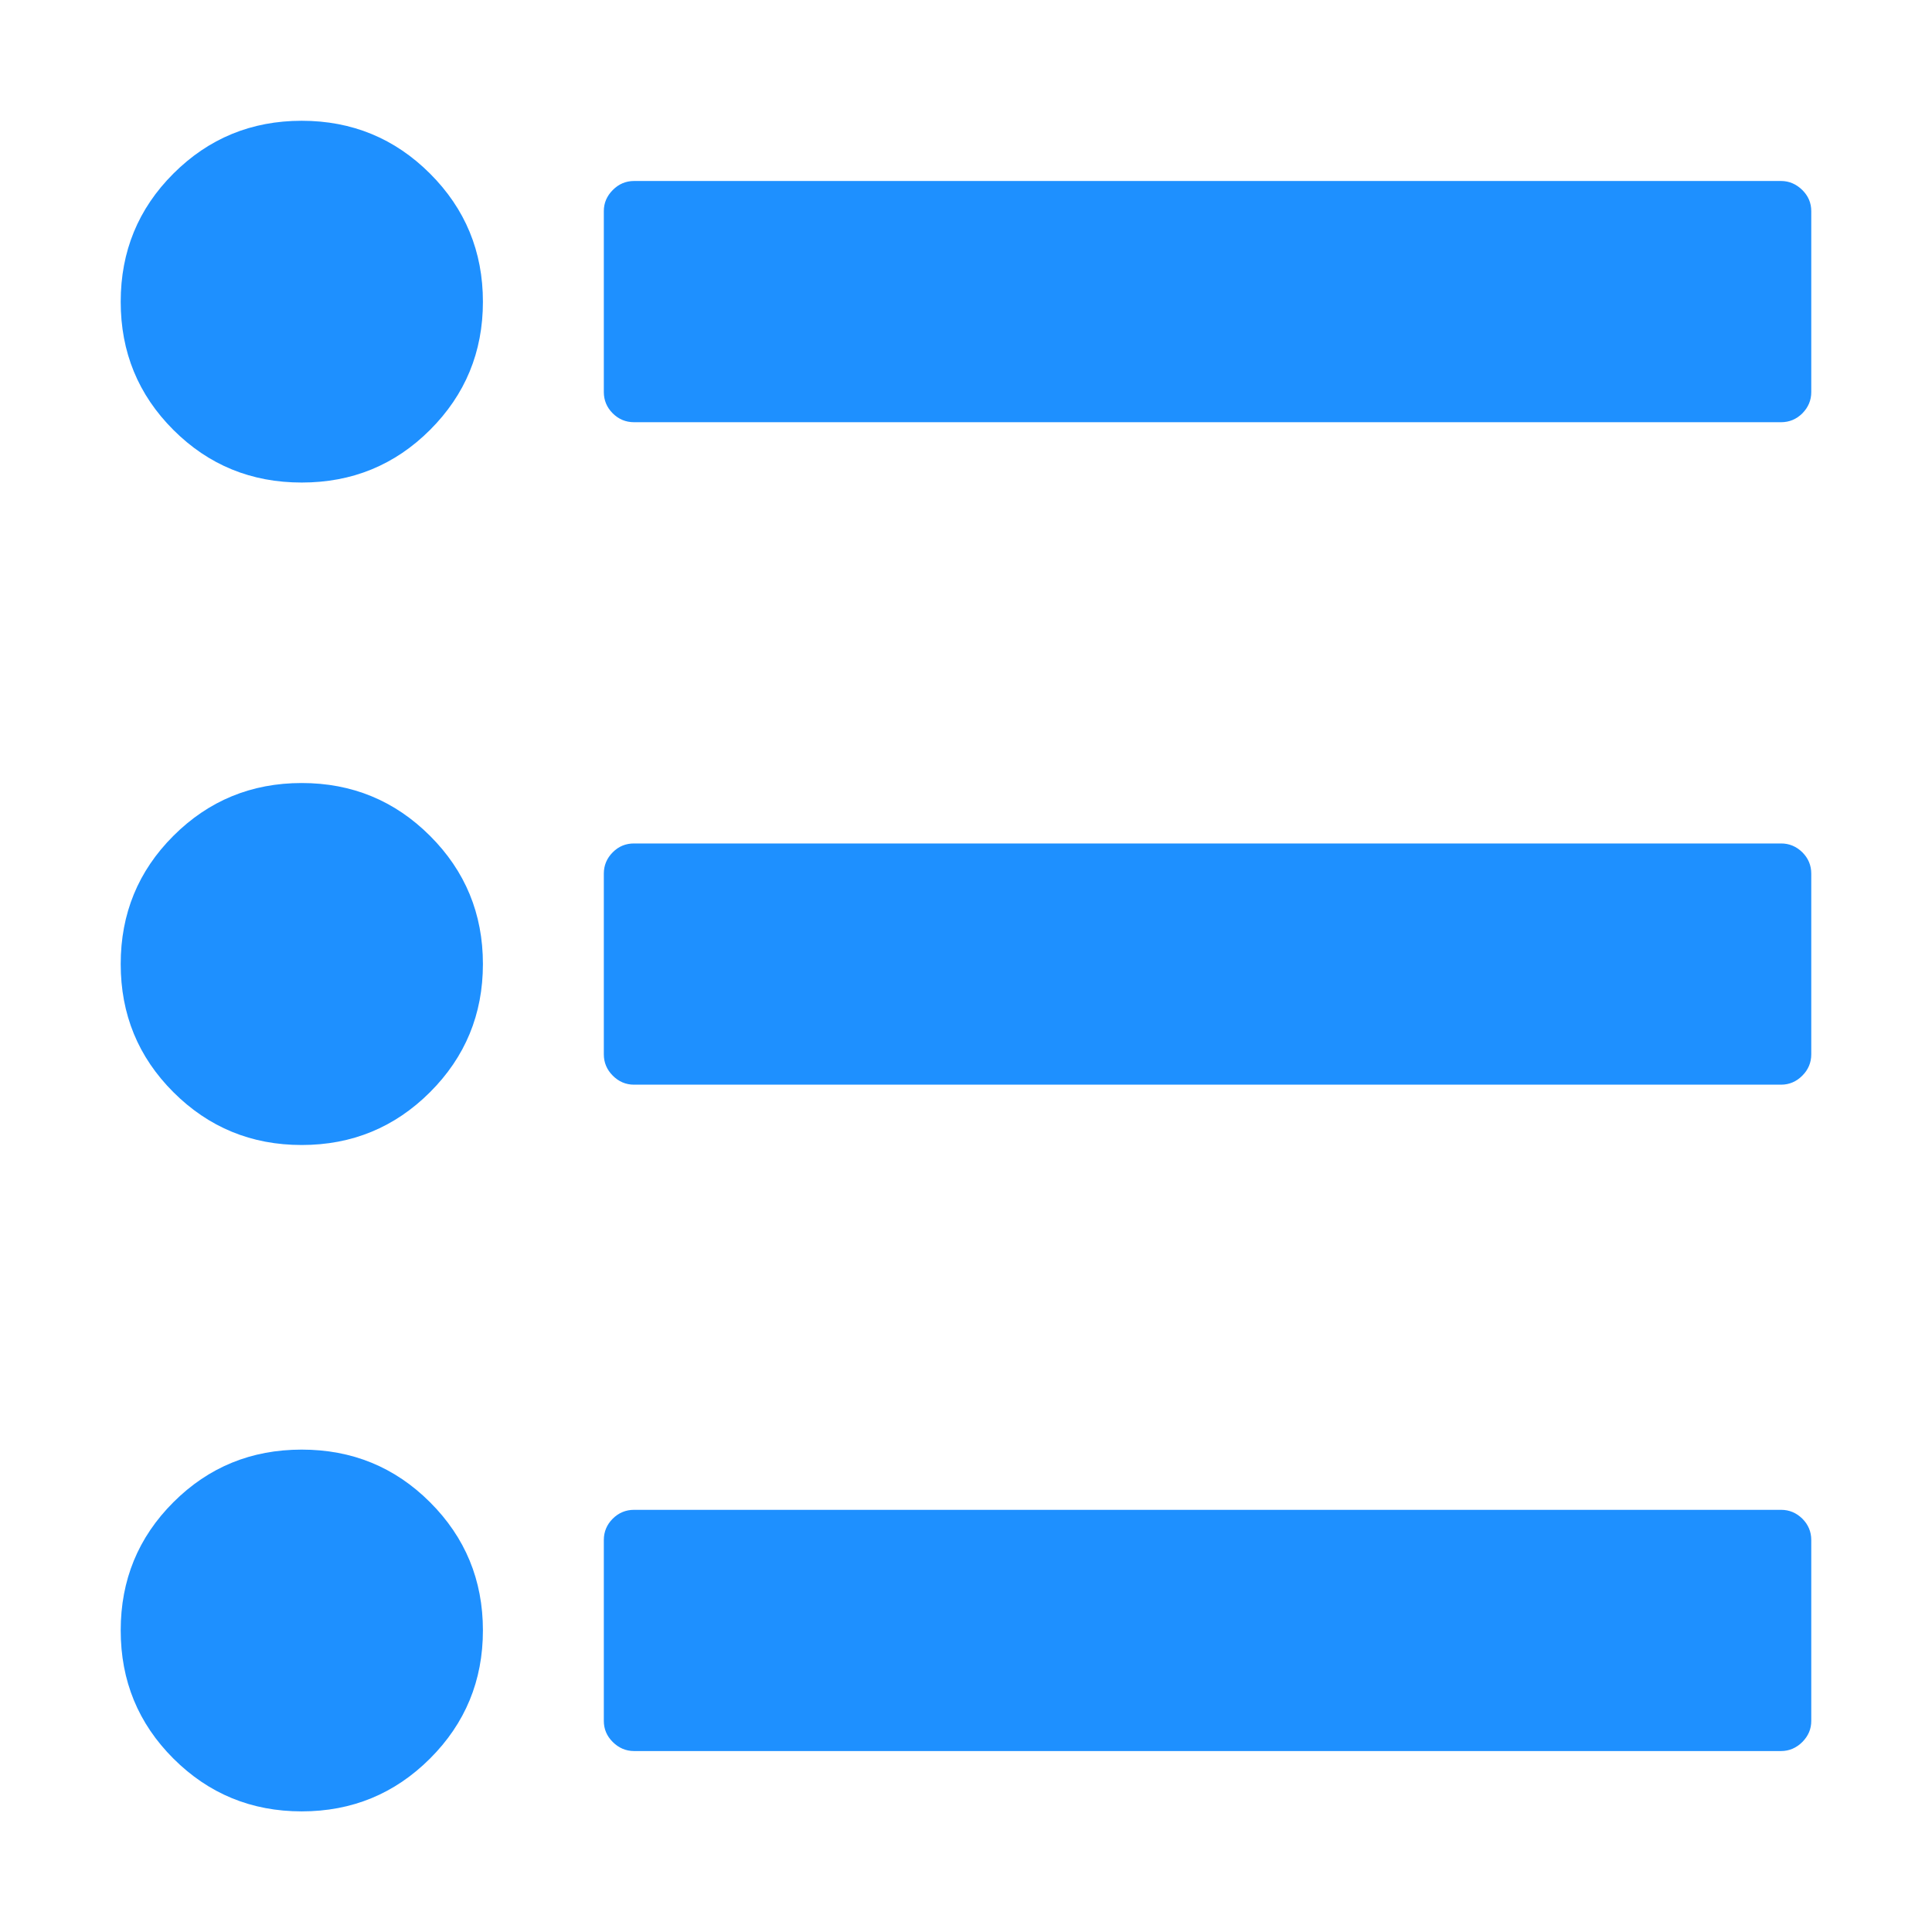
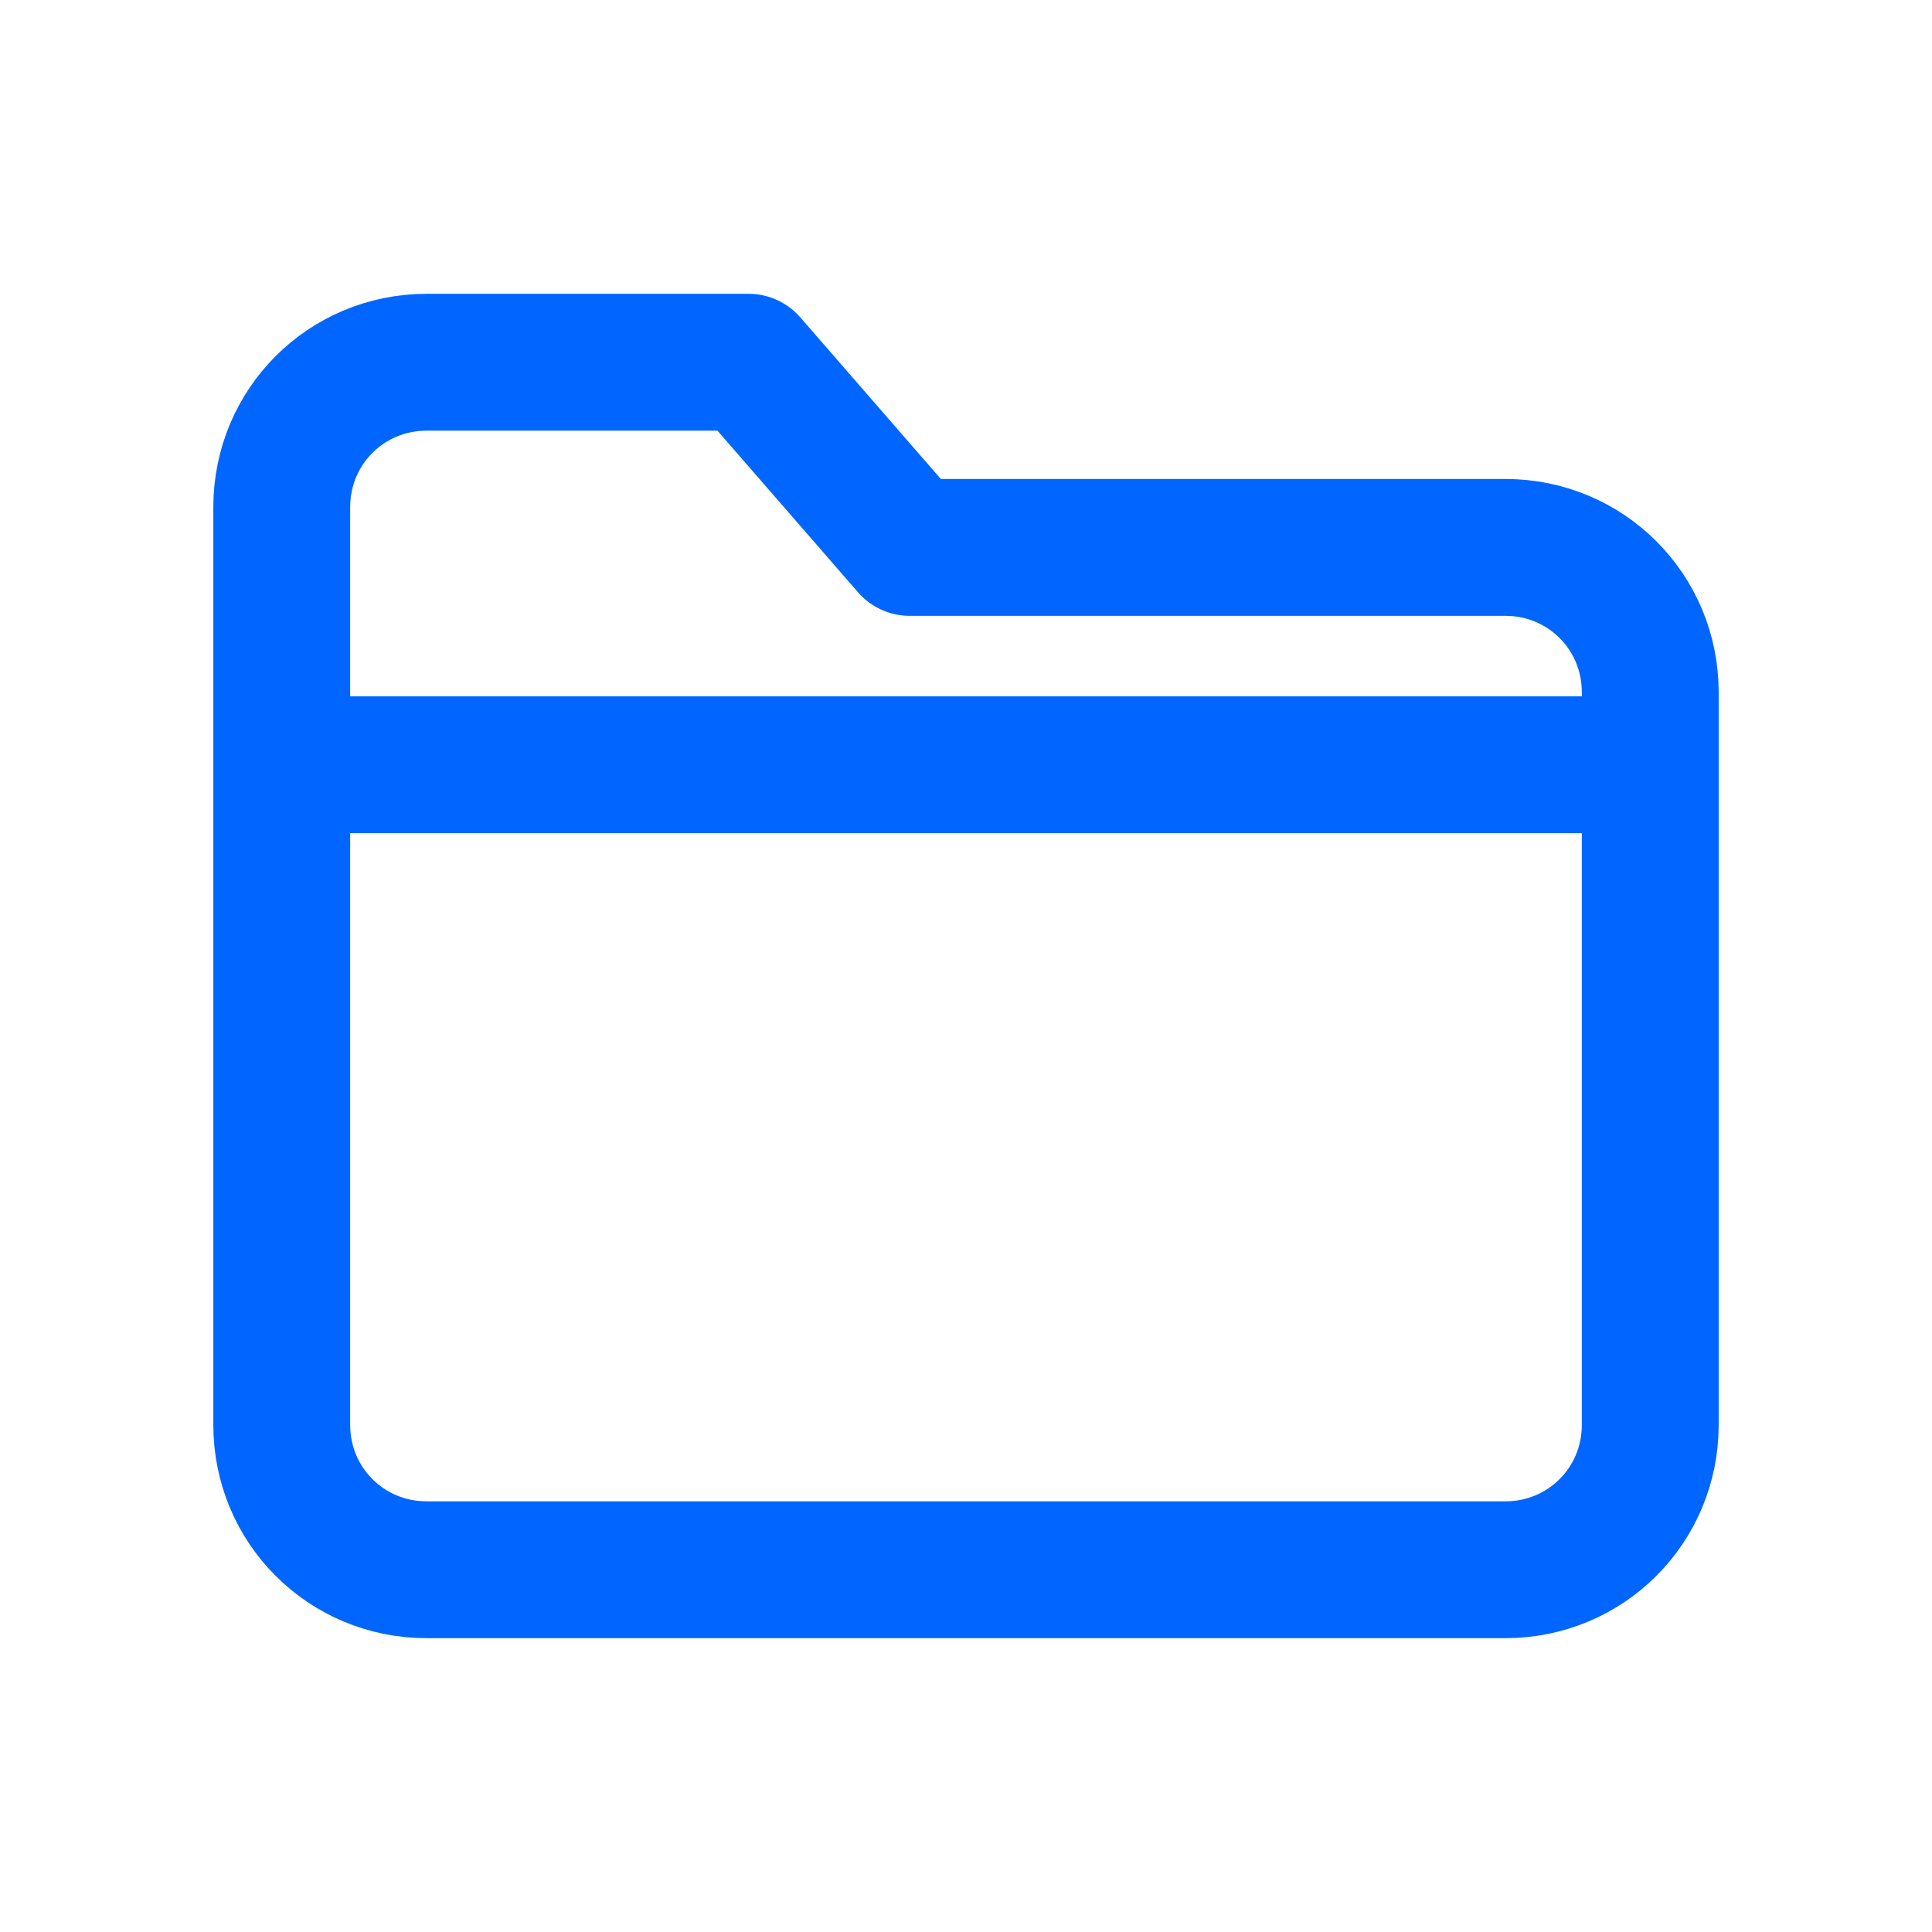
- <svg xmlns="http://www.w3.org/2000/svg" height="32" viewBox="0 0 32 32" width="32">
-   <g fill="#1e90ff" transform="matrix(1.752139 0 0 1.75 32.15532 -25.52542)">
-     <path d="m-12.359 16.299c-.077 0-.145.029-.201.086-.056.057-.084.122-.084.199v1.713c0 .077.028.145.084.201.056.056.124.084.201.084h10.844c.077 0 .145-.028.201-.084.056-.057.084-.124.084-.201v-1.713c0-.077-.028-.143-.084-.199-.057-.056-.124-.086-.201-.086zm0 6.27c-.077 0-.145.027-.201.084-.056.056-.084.124-.084.201v1.711c0 .077.028.145.084.201.056.057.124.086.201.086h10.844c.077 0 .145-.029.201-.086.056-.056.084-.124.084-.201v-1.711c0-.077-.028-.145-.084-.201-.057-.056-.124-.084-.201-.084zm0 6.307c-.077 0-.145.028-.201.084-.056.056-.084.124-.084.201v1.713c0 .077.028.143.084.199.056.056.124.086.201.086h10.844c.077 0 .145-.03.201-.086.056-.057.084-.122.084-.199v-1.713c0-.077-.028-.145-.084-.201-.057-.056-.124-.084-.201-.084z" />
-     <path d="m-15.5 15.729c-.476 0-.88.167-1.213.5-.333.333-.498.737-.498 1.213 0 .476.165.88.498 1.213.333.333.737.498 1.213.498.476 0 .88-.165 1.213-.498.333-.333.5-.737.5-1.213 0-.476-.167-.88-.5-1.213-.333-.333-.737-.5-1.213-.5zm0 6.268c-.476 0-.88.167-1.213.5-.333.333-.498.737-.498 1.213 0 .476.165.88.498 1.213.333.333.737.5 1.213.5.476 0 .88-.167 1.213-.5.333-.333.5-.737.5-1.213 0-.476-.167-.88-.5-1.213-.333-.333-.737-.5-1.213-.5zm0 6.309c-.476 0-.88.165-1.213.498-.333.333-.498.737-.498 1.213 0 .476.165.88.498 1.213.333.333.737.5 1.213.5.476 0 .88-.167 1.213-.5.333-.333.5-.737.5-1.213 0-.476-.167-.88-.5-1.213s-.737-.498-1.213-.498z" />
-   </g>
+ <svg xmlns="http://www.w3.org/2000/svg" width="32" height="32" viewBox="0 0 24 24" fill="none" stroke-width="1.7" stroke-linecap="round" stroke-linejoin="round">
+   <style>@media (prefers-color-scheme:dark){.s0{stroke:#297eff}.f0{fill:#297eff}}</style>
+   <path class="s0" stroke="#06f" d="M3.5 8V6.3c0-1 .8-1.8 1.8-1.8h4l2 2.3h7.4c1 0 1.8.8 1.8 1.8v9.1c0 1-.8 1.8-1.8 1.8H5.3c-1 0-1.8-.8-1.8-1.8zM3.5 9.5h17" />
</svg>
